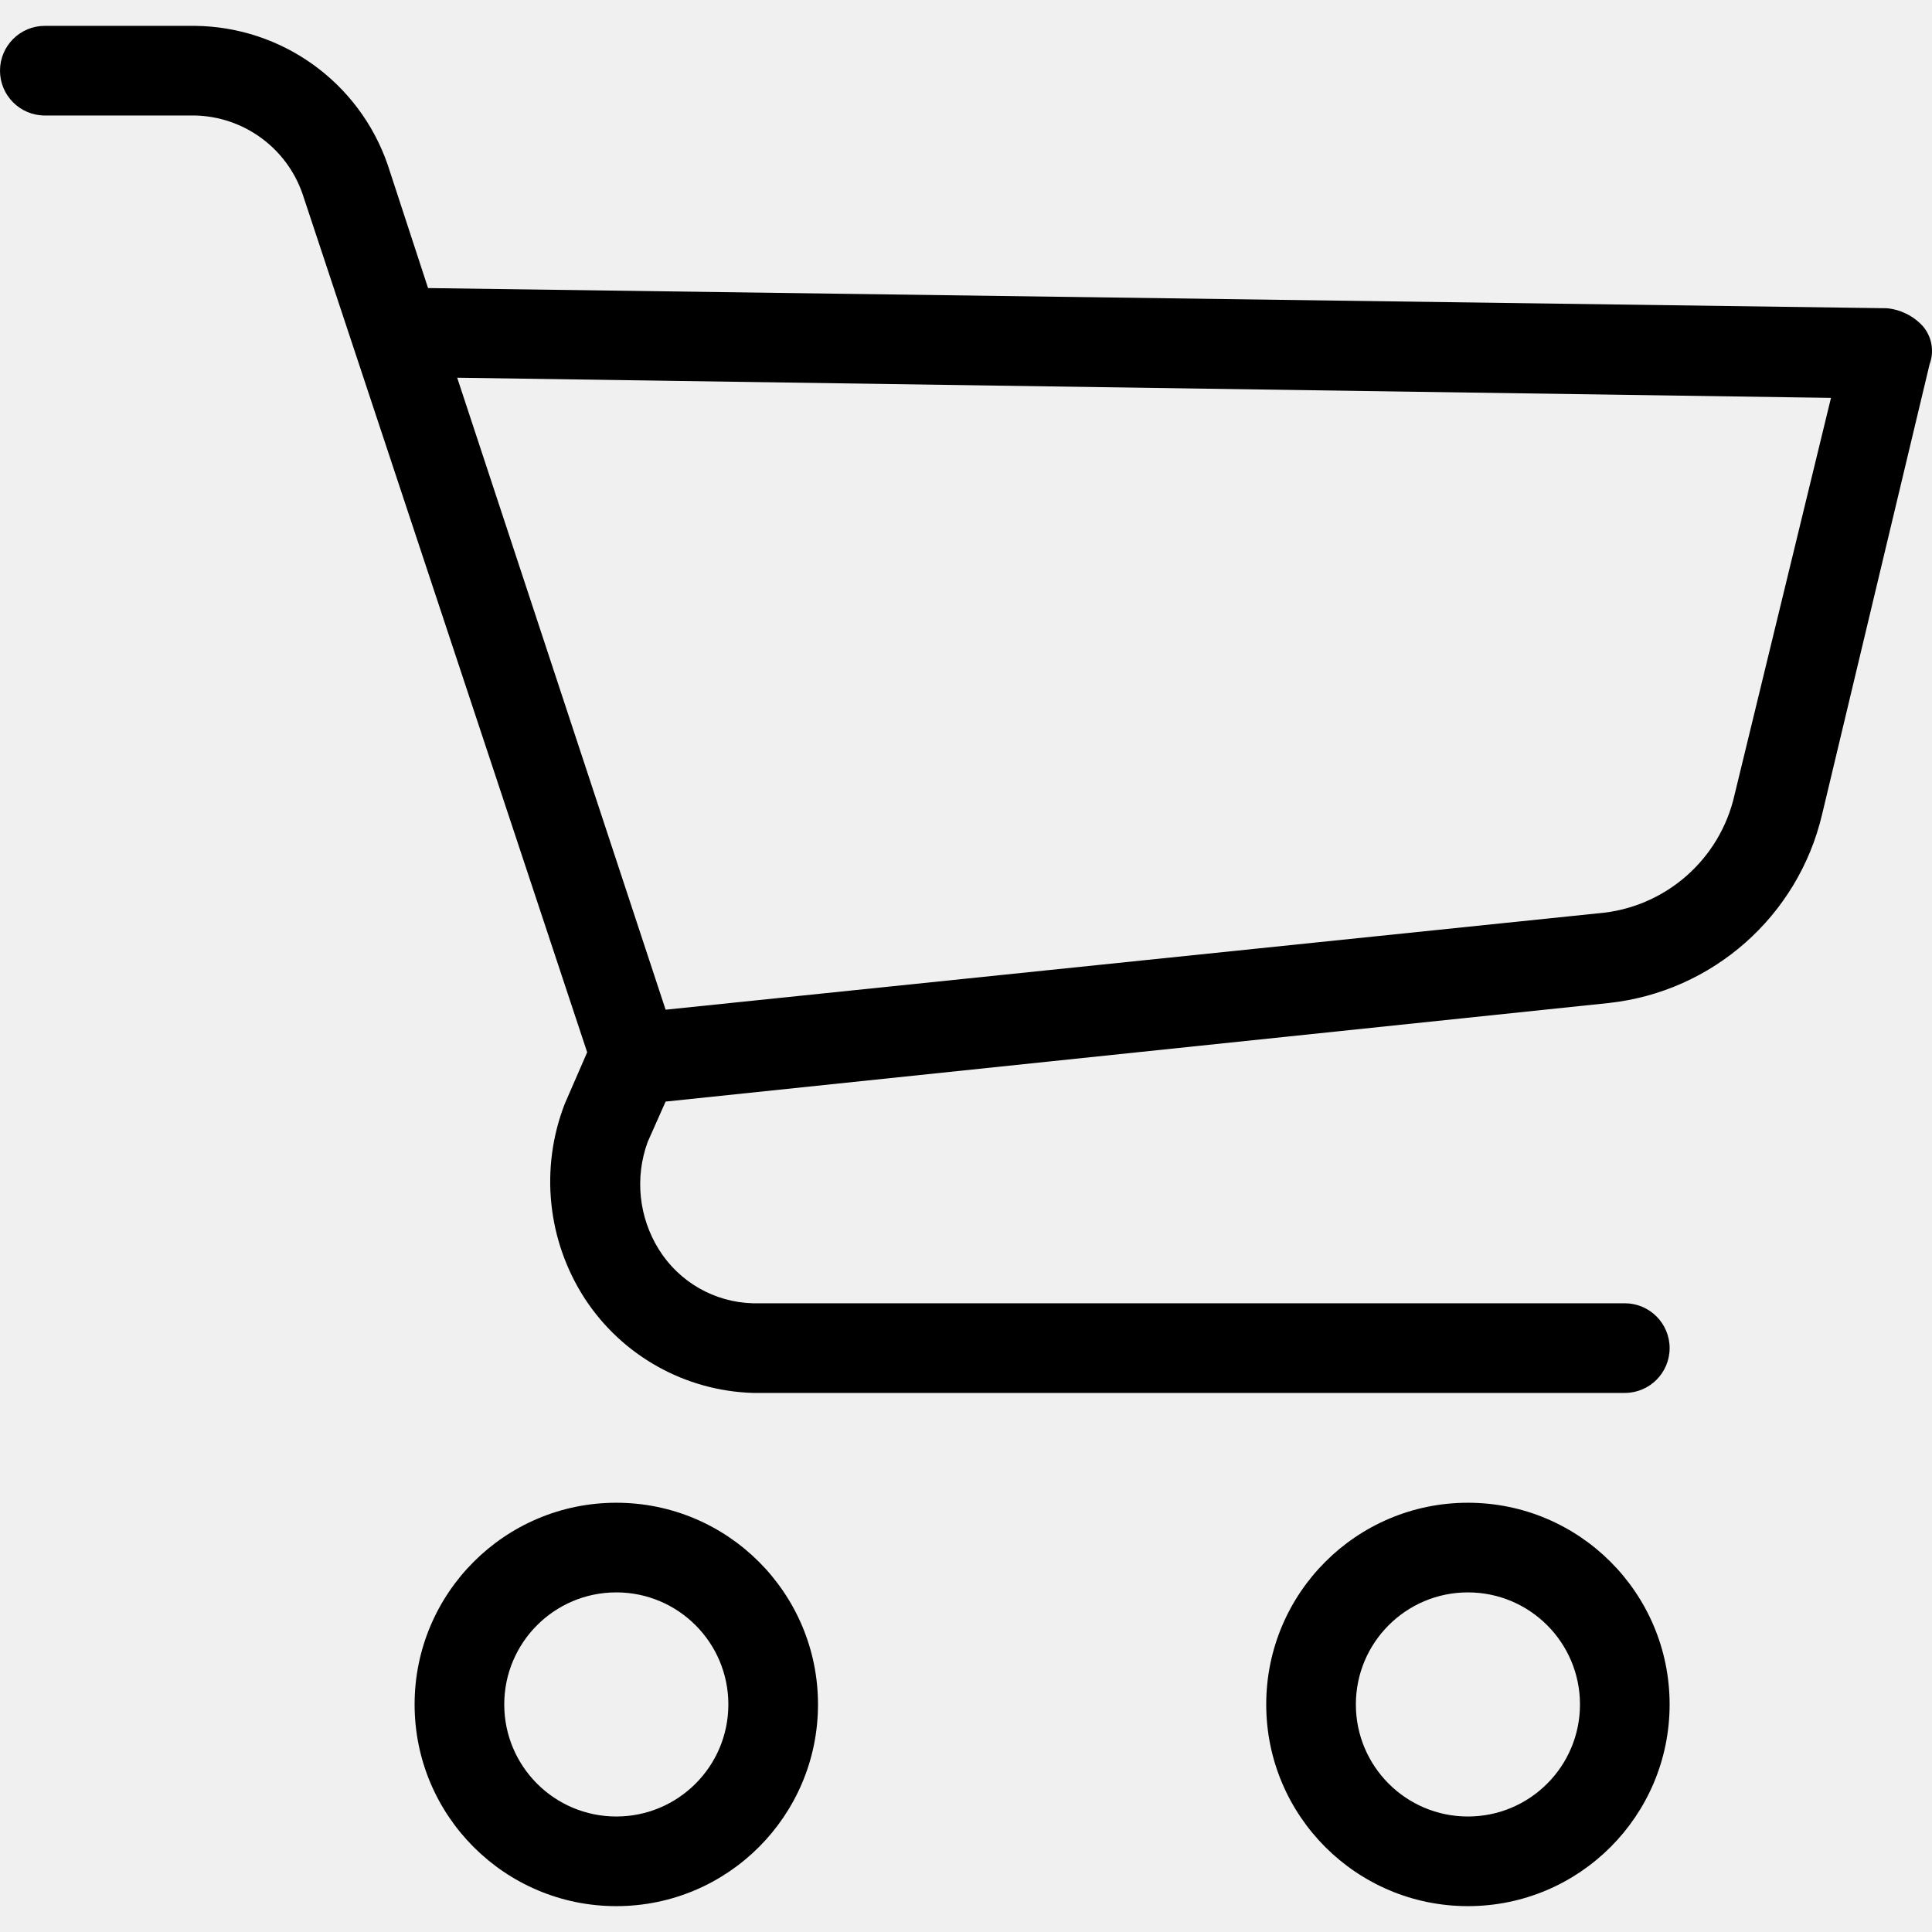
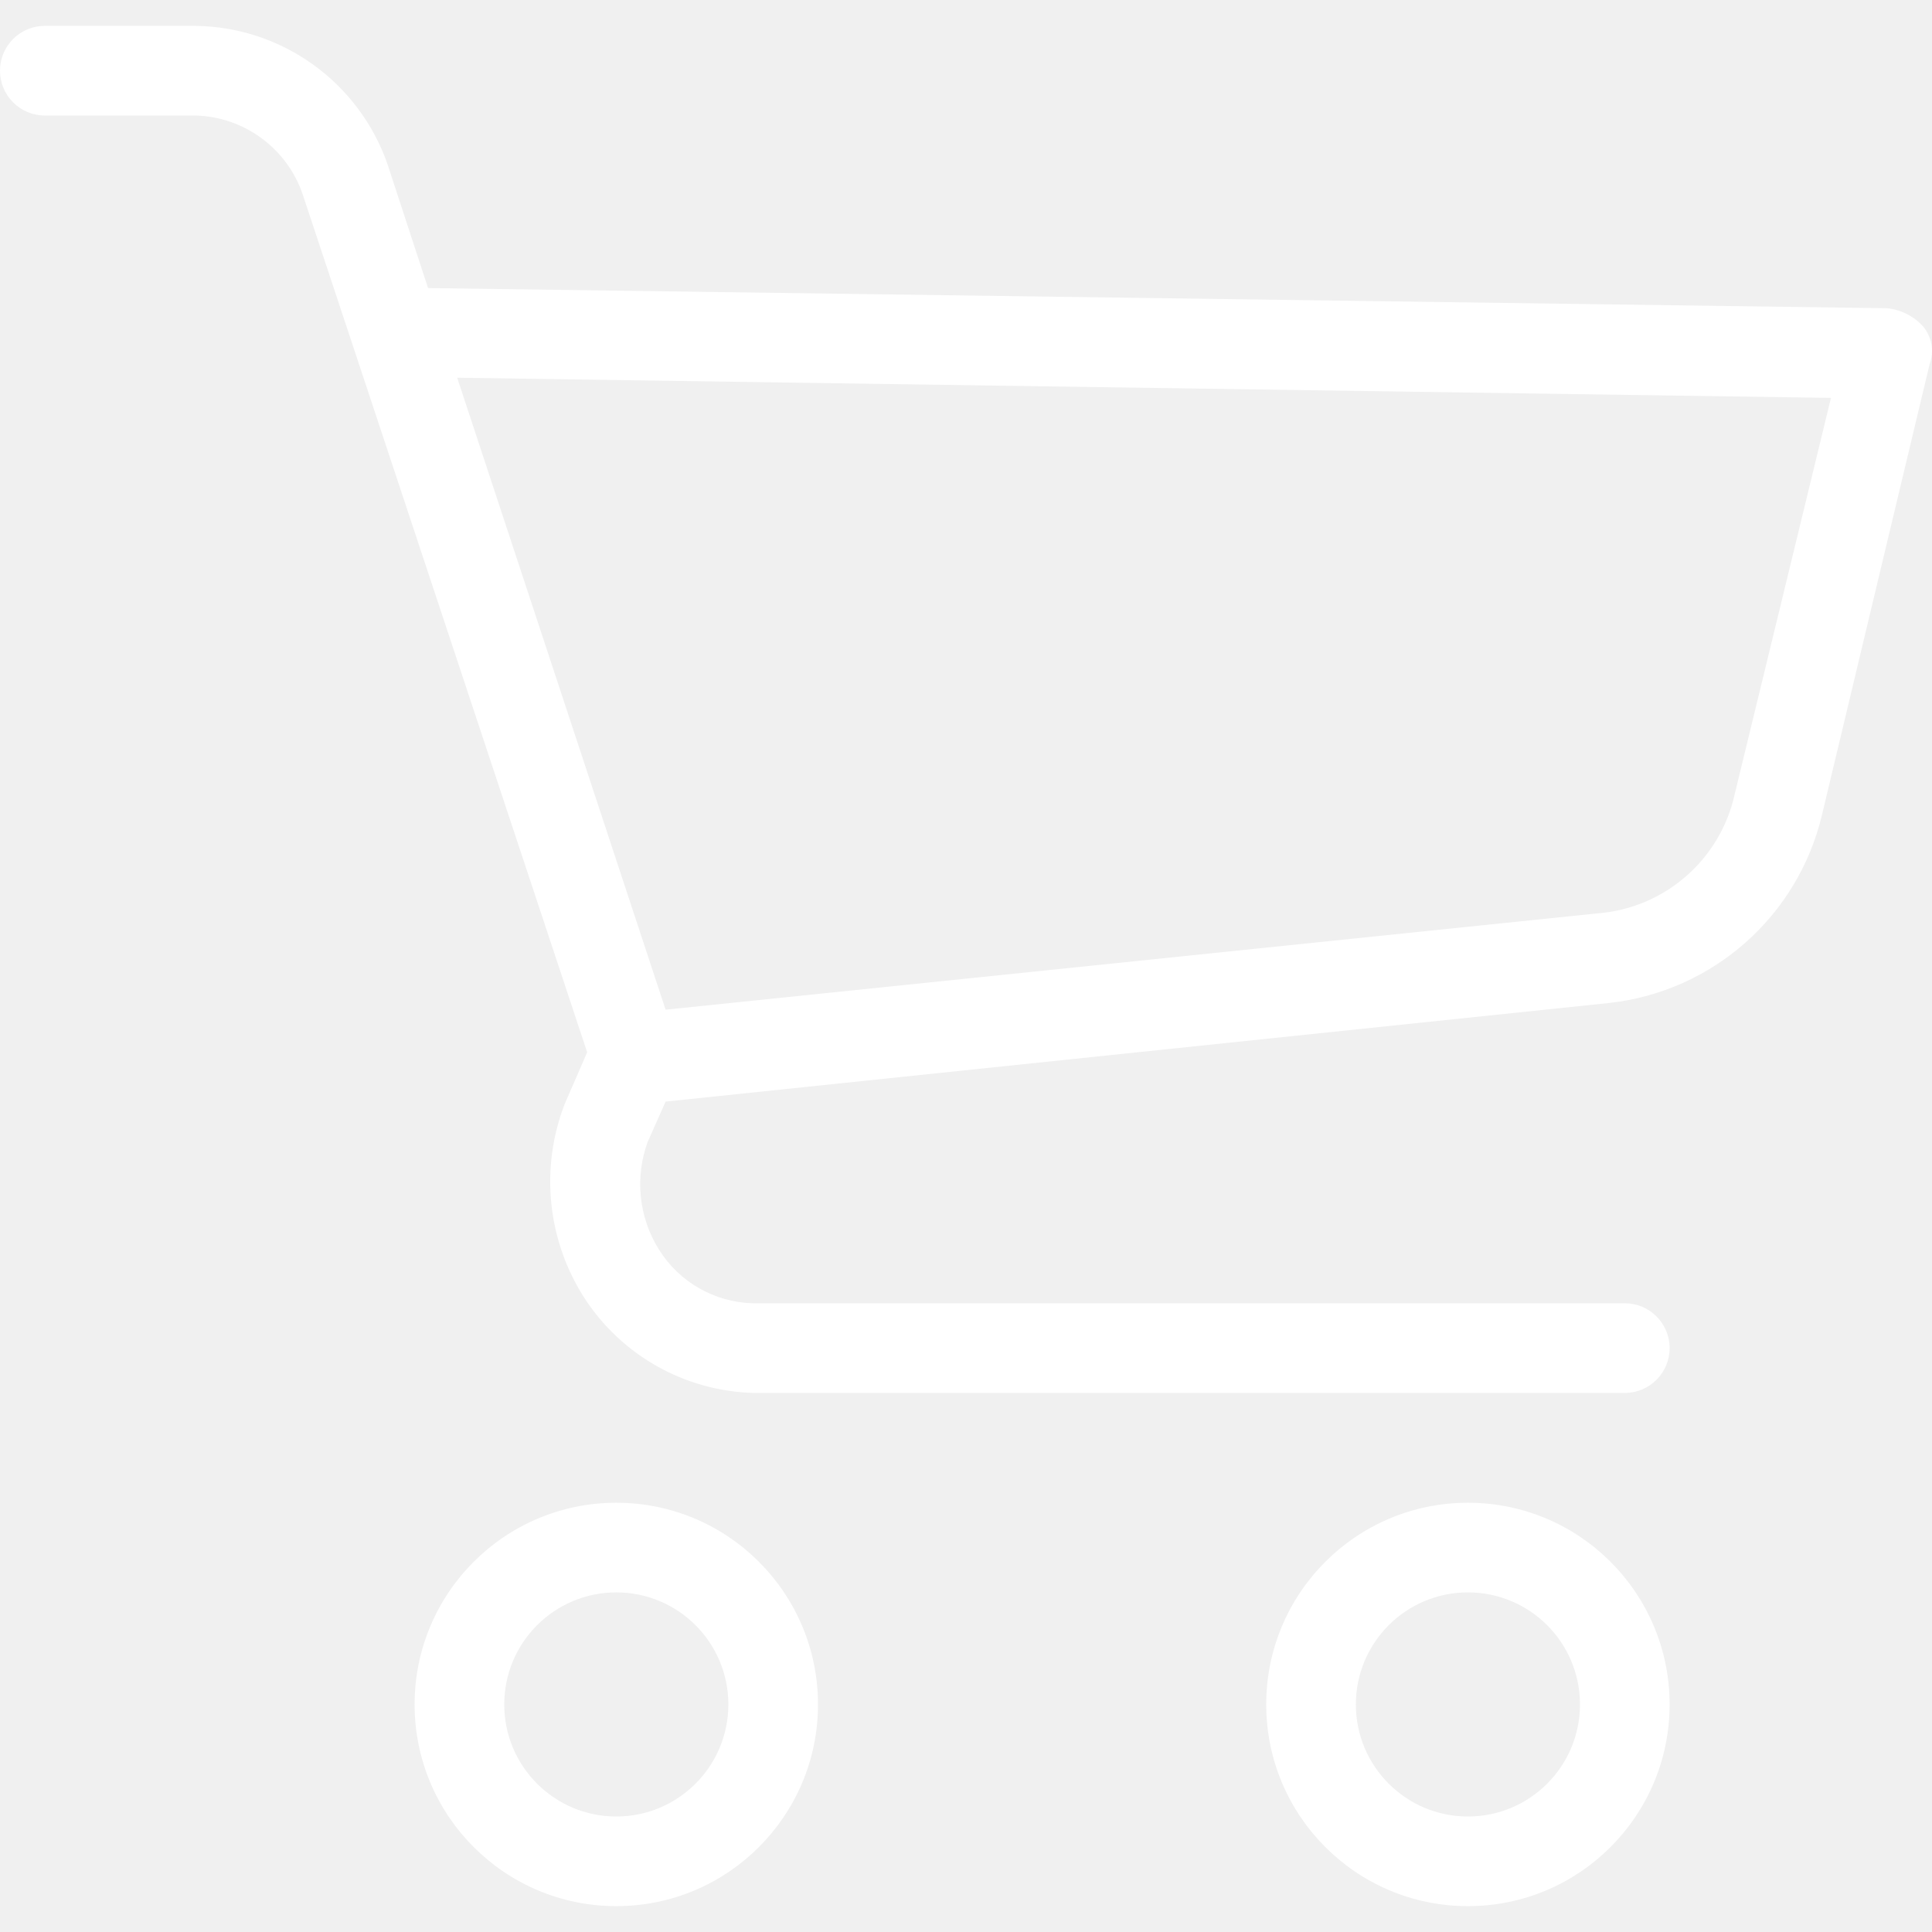
- <svg xmlns="http://www.w3.org/2000/svg" version="1.1" id="Capa_1" x="0px" y="0px" viewBox="0 0 450.391 450.391" style="enable-background:new 0 0 450.391 450.391;" xml:space="preserve">
+ <svg xmlns="http://www.w3.org/2000/svg" version="1.1" id="Capa_1" x="0px" y="0px" viewBox="0 0 450.391 450.391" style="enable-background:new 0 0 450.391 450.391;" xml:space="preserve" fill="#fff">
  <g>
    <g>
      <g>
        <path d="M143.673,350.322c-25.969,0-47.02,21.052-47.02,47.02c0,25.969,21.052,47.02,47.02,47.02     c25.969,0,47.02-21.052,47.02-47.02C190.694,371.374,169.642,350.322,143.673,350.322z M143.673,423.465     c-14.427,0-26.122-11.695-26.122-26.122c0-14.427,11.695-26.122,26.122-26.122c14.427,0,26.122,11.695,26.122,26.122     C169.796,411.77,158.1,423.465,143.673,423.465z" />
        <path d="M342.204,350.322c-25.969,0-47.02,21.052-47.02,47.02c0,25.969,21.052,47.02,47.02,47.02s47.02-21.052,47.02-47.02     C389.224,371.374,368.173,350.322,342.204,350.322z M342.204,423.465c-14.427,0-26.122-11.695-26.122-26.122     c0-14.427,11.695-26.122,26.122-26.122s26.122,11.695,26.122,26.122C368.327,411.77,356.631,423.465,342.204,423.465z" />
        <path d="M448.261,76.037c-2.176-2.377-5.153-3.865-8.359-4.18L99.788,67.155L90.384,38.42     C83.759,19.211,65.771,6.243,45.453,6.028H10.449C4.678,6.028,0,10.706,0,16.477s4.678,10.449,10.449,10.449h35.004     c11.361,0.251,21.365,7.546,25.078,18.286l66.351,200.098l-5.224,12.016c-5.827,15.026-4.077,31.938,4.702,45.453     c8.695,13.274,23.323,21.466,39.184,21.943h203.233c5.771,0,10.449-4.678,10.449-10.449c0-5.771-4.678-10.449-10.449-10.449     H175.543c-8.957-0.224-17.202-4.936-21.943-12.539c-4.688-7.51-5.651-16.762-2.612-25.078l4.18-9.404l219.951-22.988     c24.16-2.661,44.034-20.233,49.633-43.886l25.078-105.012C450.96,81.893,450.36,78.492,448.261,76.037z M404.376,185.228     c-3.392,15.226-16.319,26.457-31.869,27.69l-217.339,22.465L106.58,88.053l320.261,4.702L404.376,185.228z" />
      </g>
    </g>
  </g>
  <g>
</g>
  <g>
</g>
  <g>
</g>
  <g>
</g>
  <g>
</g>
  <g>
</g>
  <g>
</g>
  <g>
</g>
  <g>
</g>
  <g>
</g>
  <g>
</g>
  <g>
</g>
  <g>
</g>
  <g>
</g>
  <g>
</g>
</svg>
